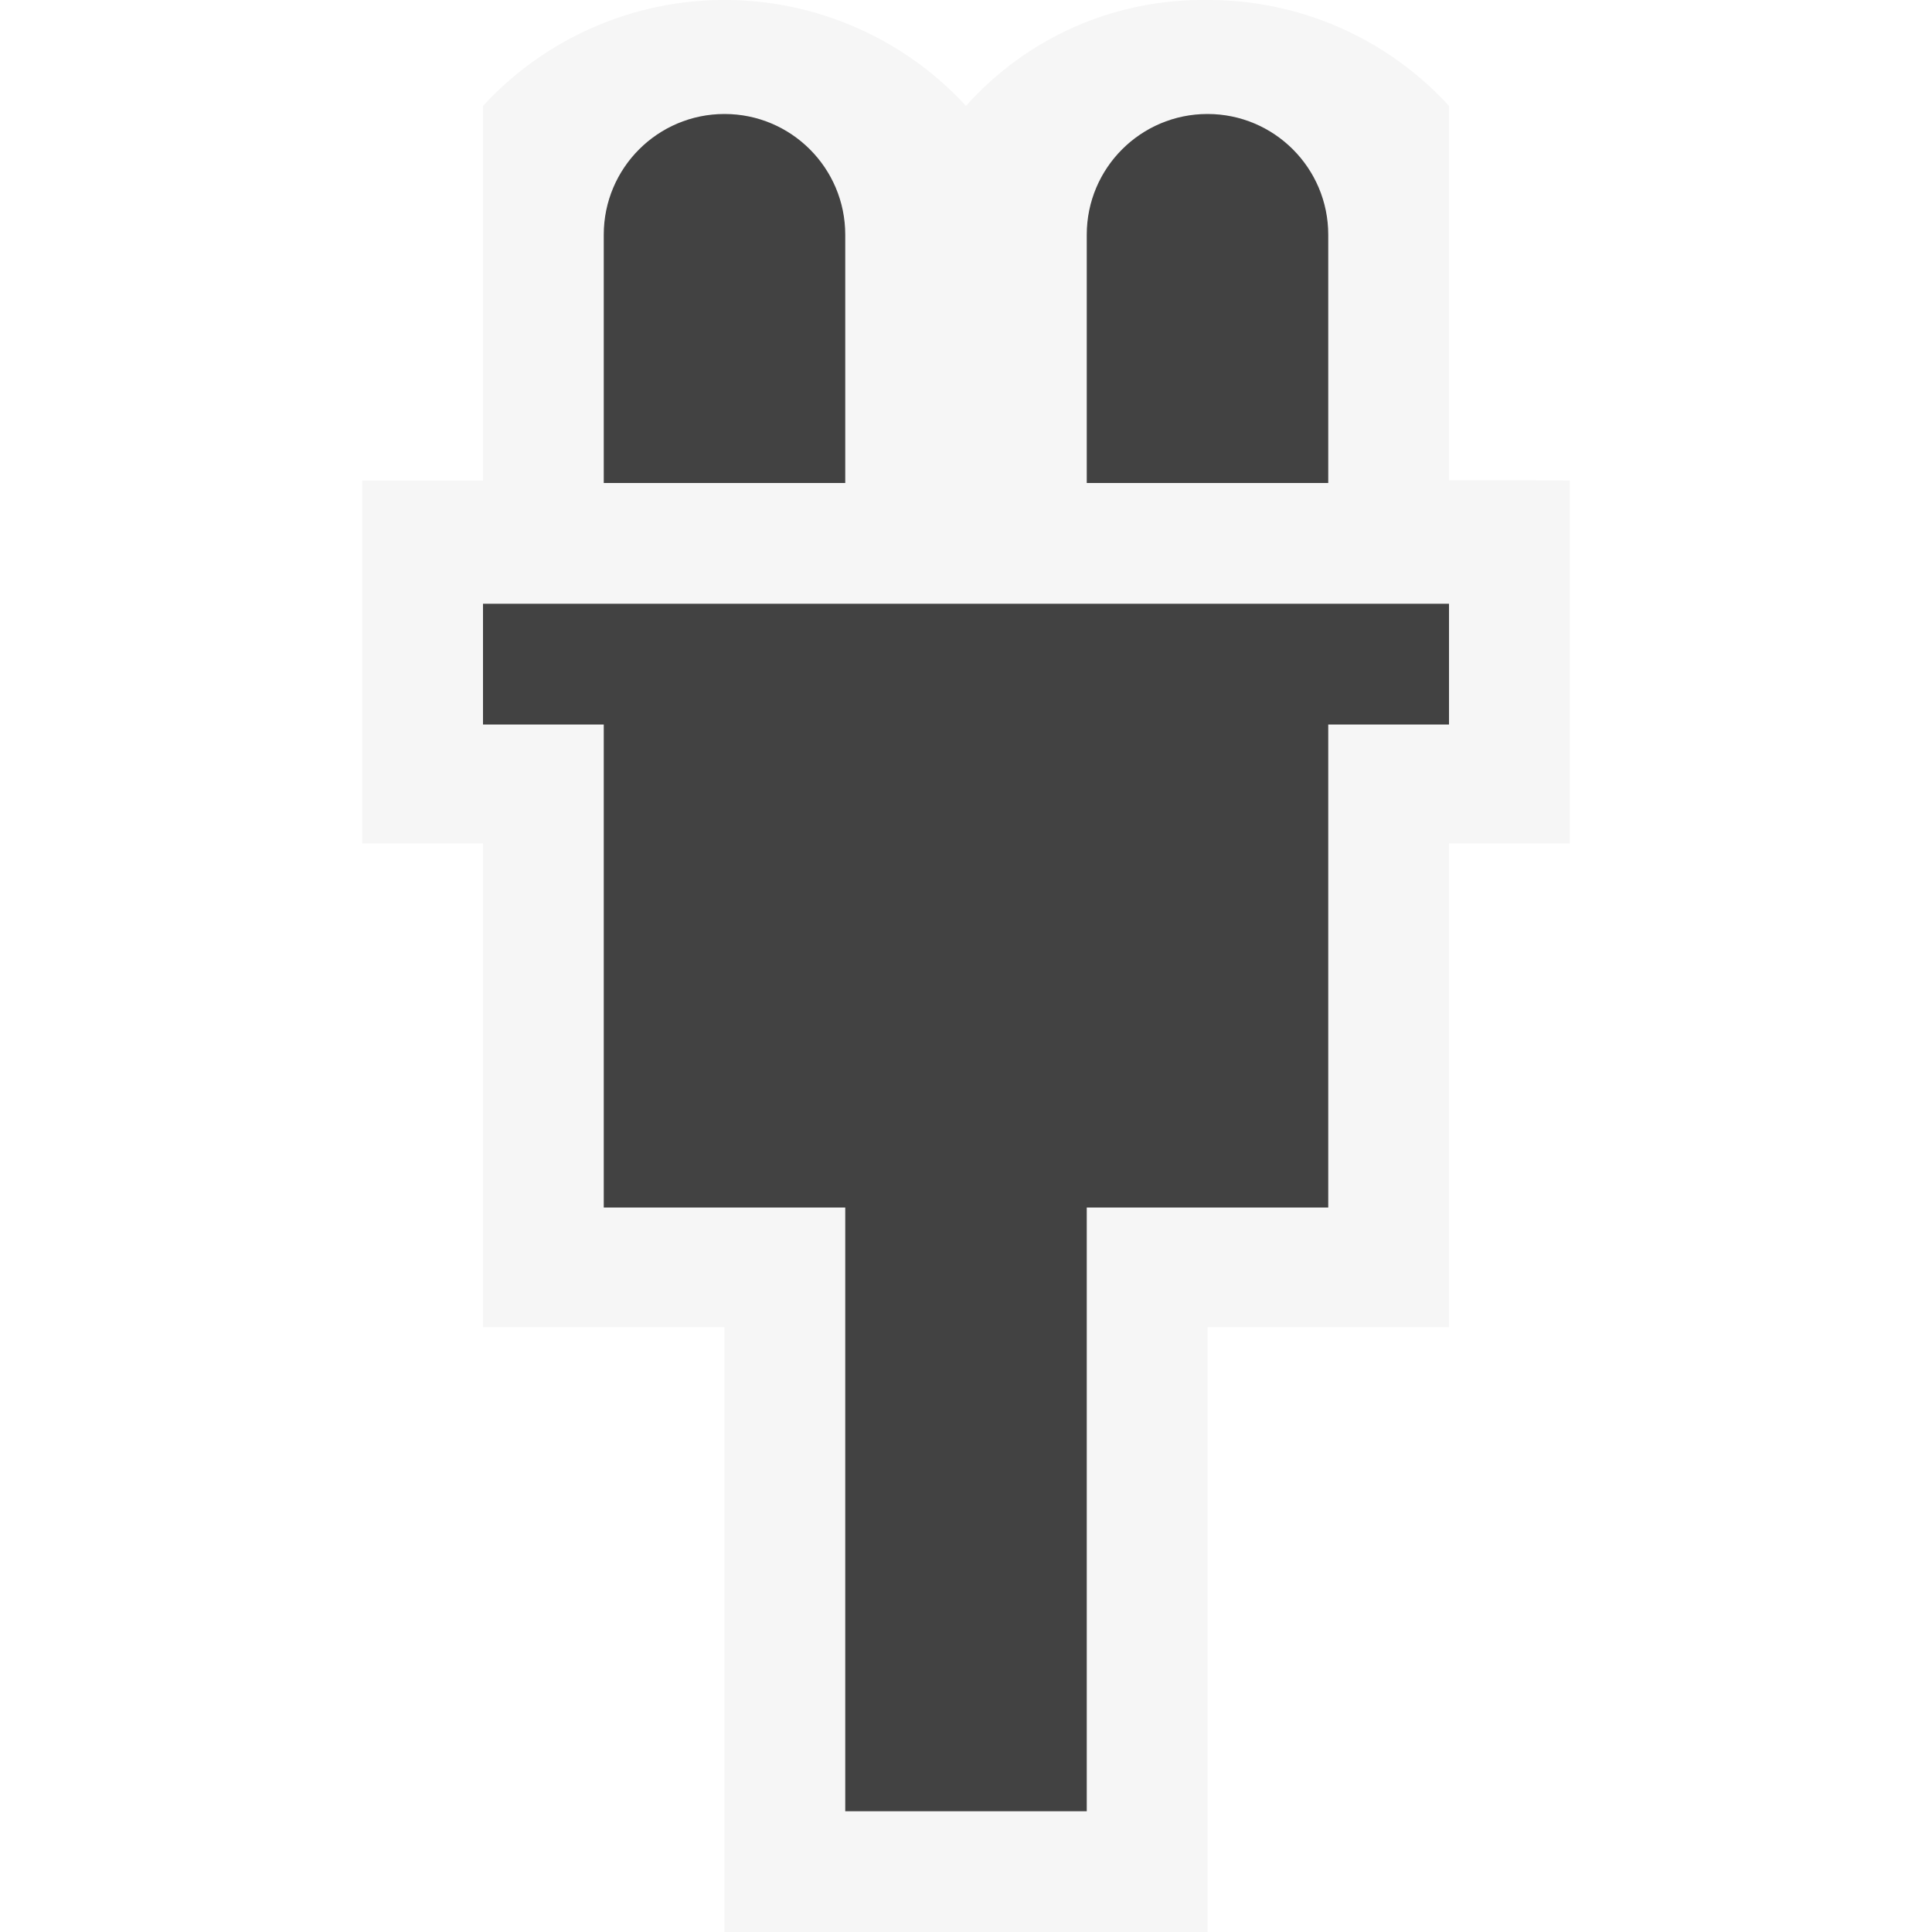
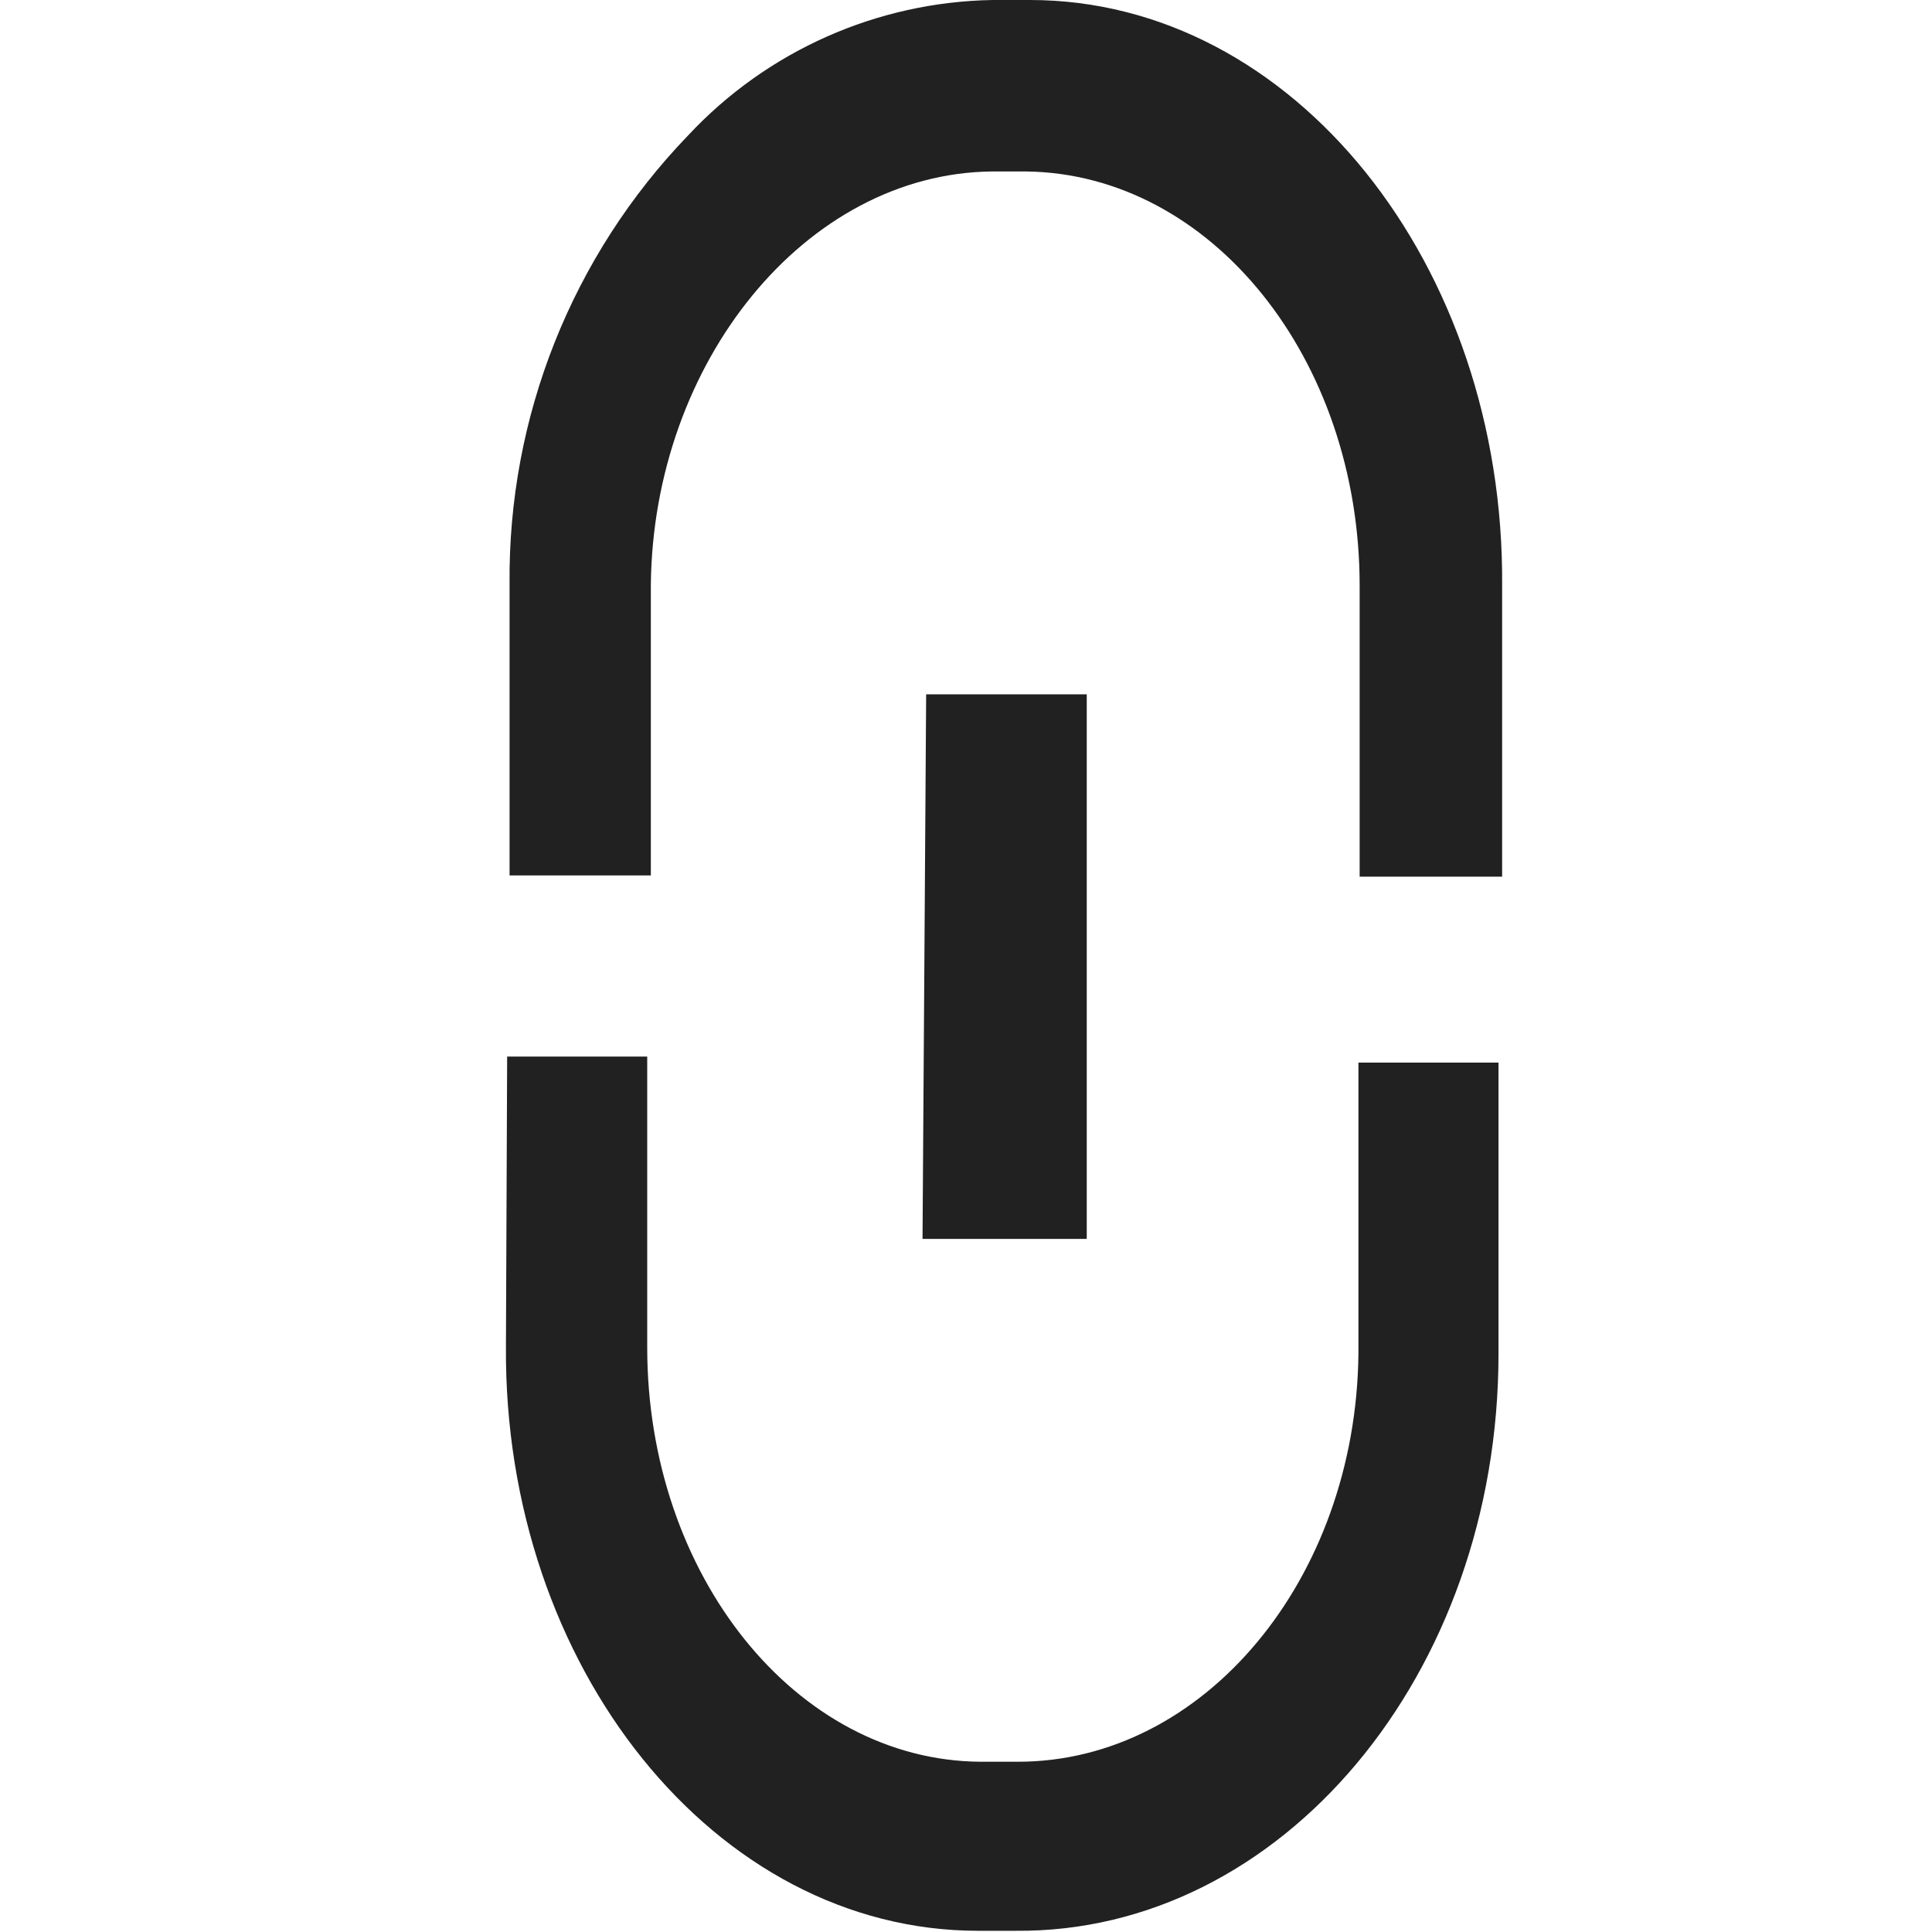
- <svg xmlns="http://www.w3.org/2000/svg" viewBox="0 0 16 16">
-   <path d="M16,16H0V0H16Z" fill="#f6f6f6" opacity="0" />
-   <path d="M13,3.979V6.985H12v4.006H10V16H6V10.991H4L4,6.985H3V3.979H4V.877a2.718,2.718,0,0,1,4,0A2.622,2.622,0,0,1,9.983,0,2.7,2.7,0,0,1,12,.877v3.1Z" fill="#f6f6f6" />
-   <path d="M7,4H5V1.944a1,1,0,0,1,2,0Zm4-2.056a1,1,0,0,0-2,0V4h2ZM4,5V6H5v4H7v5H9V10h2V6h1V5Z" fill="#424242" />
+ <svg xmlns="http://www.w3.org/2000/svg" id="Layer_1" data-name="Layer 1" viewBox="0 0 16 16">
+   <defs>
+     <style>.cls-1{fill:#212121;}</style>
+   </defs>
+   <path id="path1" class="cls-1" d="M7.67,5.75H9l0,4.51H7.64Zm-3.47,3H5.36l0,2.41c0,1.88,1.23,3.42,2.76,3.43h.31c1.54,0,2.8-1.51,2.82-3.38l0-2.41h1.16l0,2.41c0,2.66-1.8,4.8-4,4.78H8.1c-2.18,0-3.93-2.19-3.91-4.84ZM5.7,1.12A3.53,3.53,0,0,1,8.22,0h.31c2.18,0,3.93,2.19,3.91,4.85l0,2.41H11.26l0-2.41c0-1.88-1.23-3.41-2.76-3.43H8.21C6.67,1.44,5.41,3,5.39,4.84l0,2.41H4.22l0-2.41A5.28,5.28,0,0,1,5.7,1.12Z" />
</svg>
